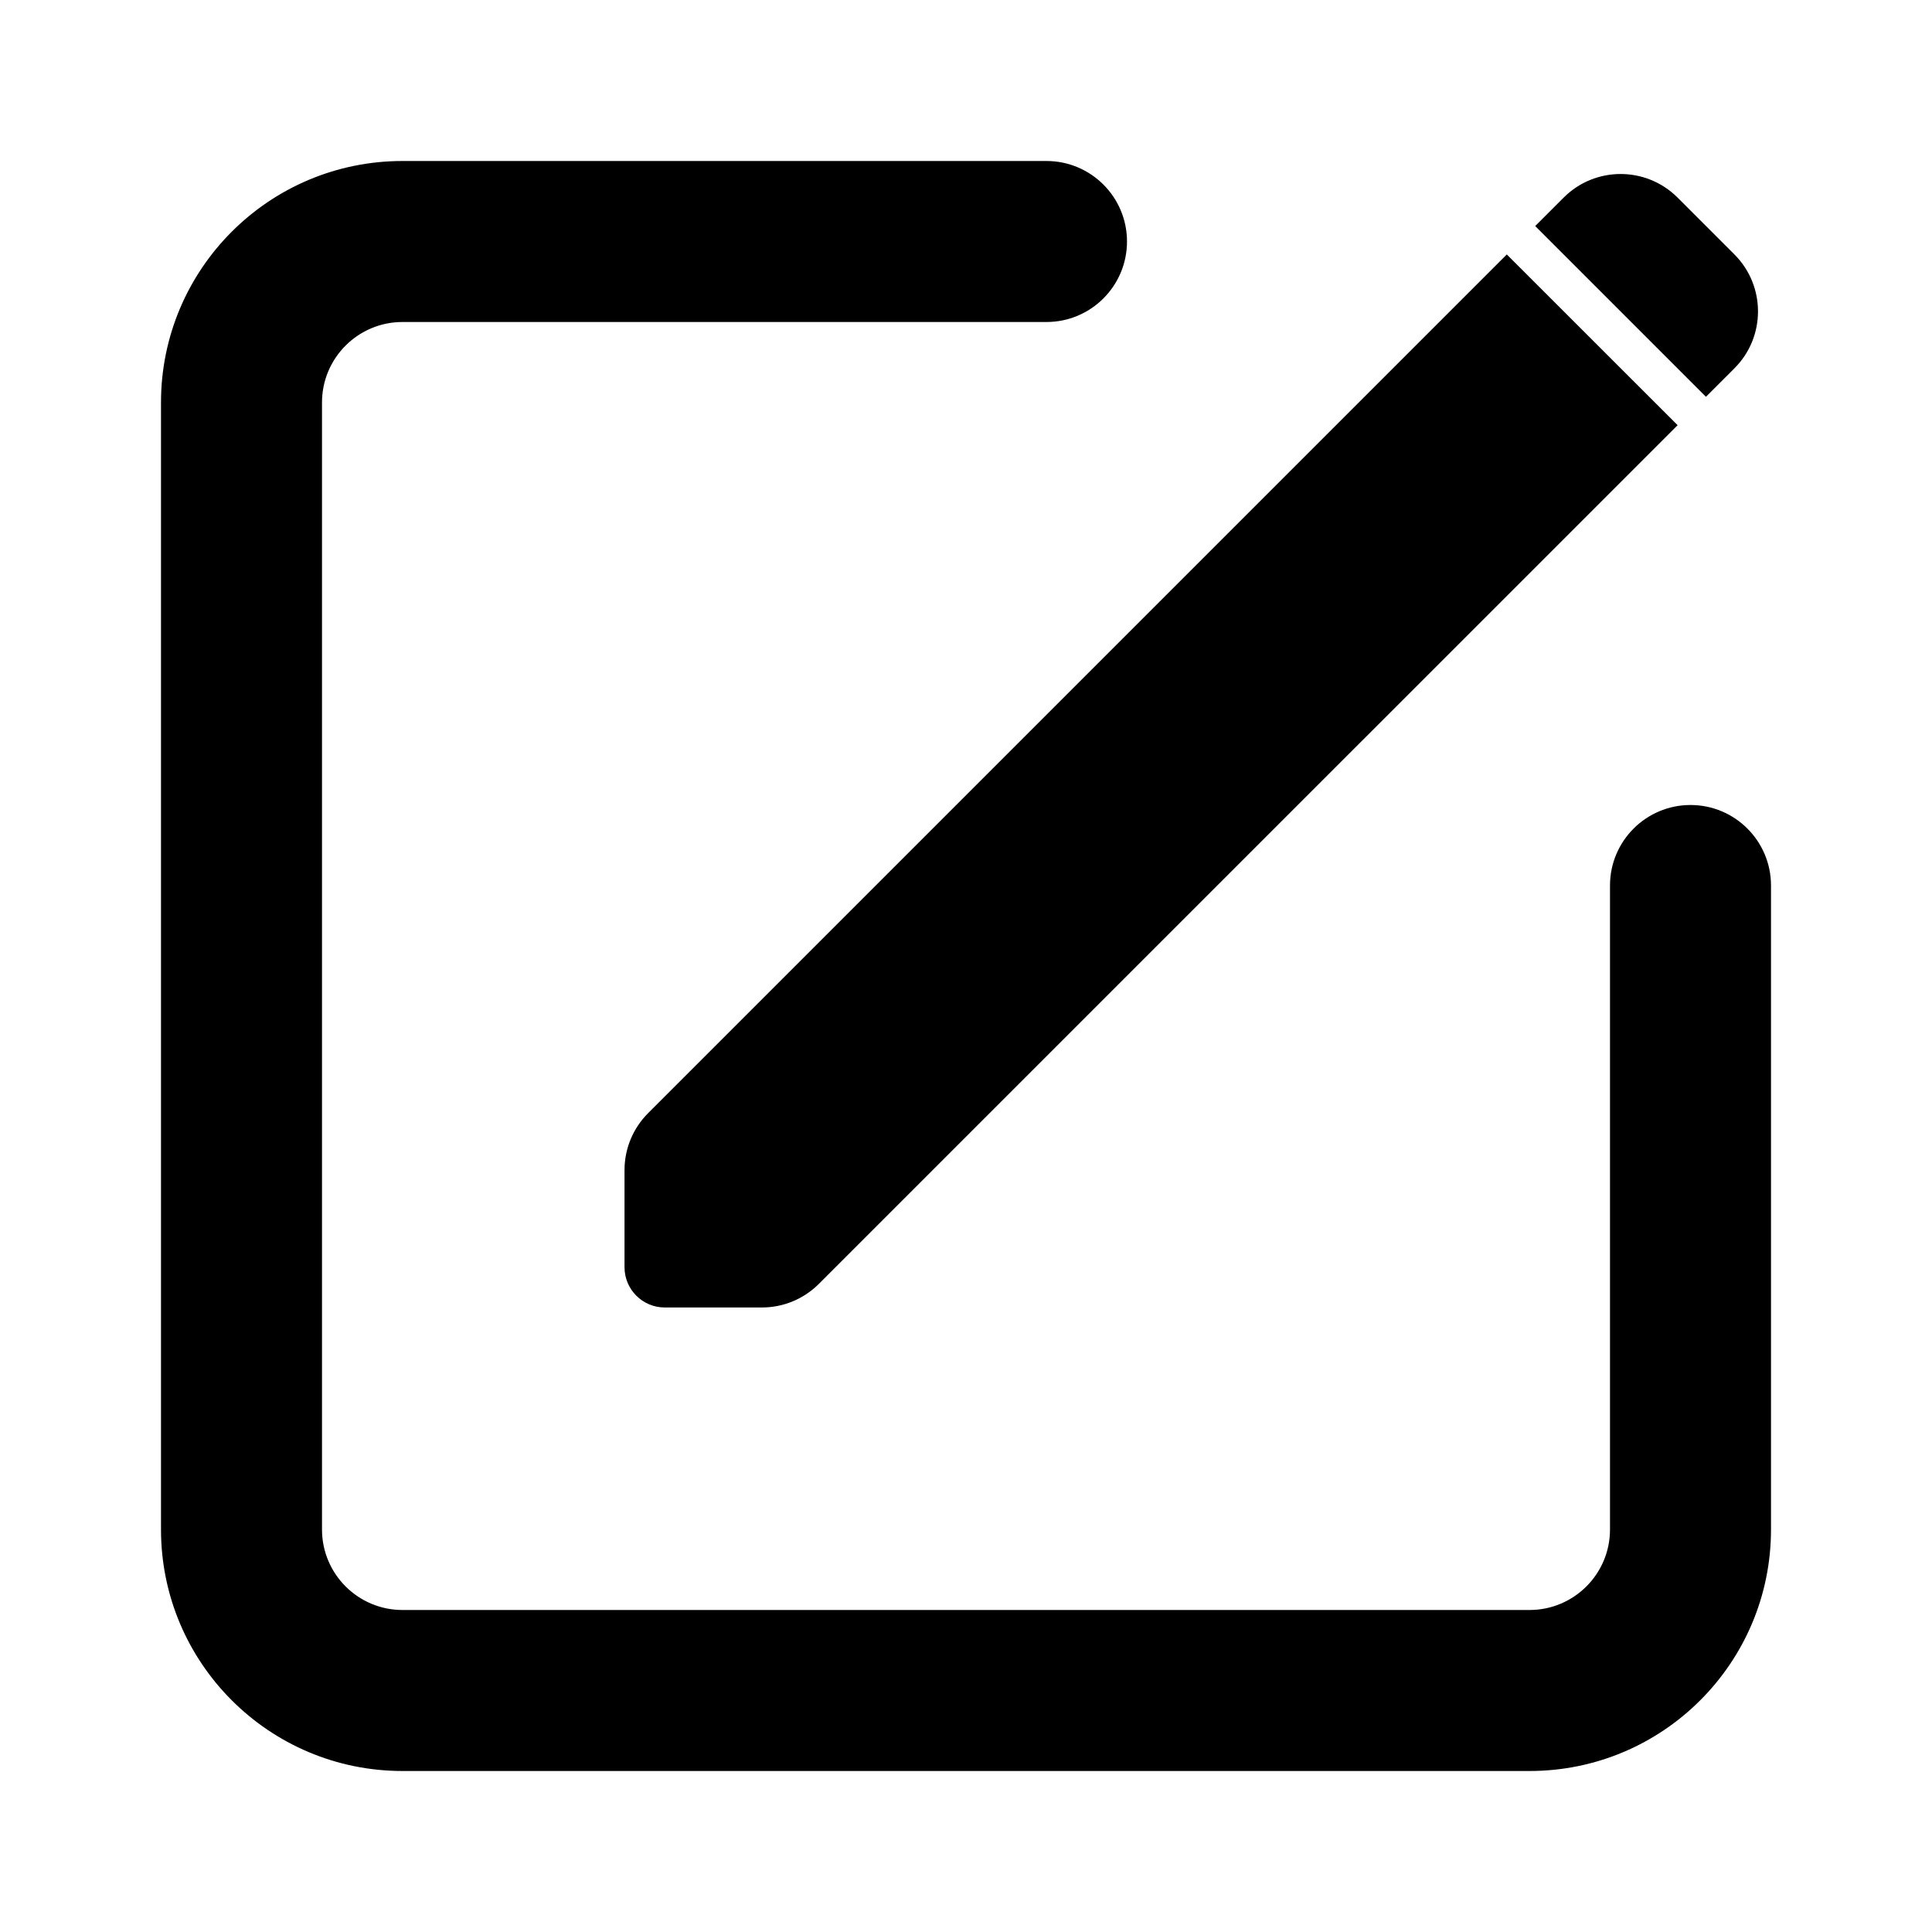
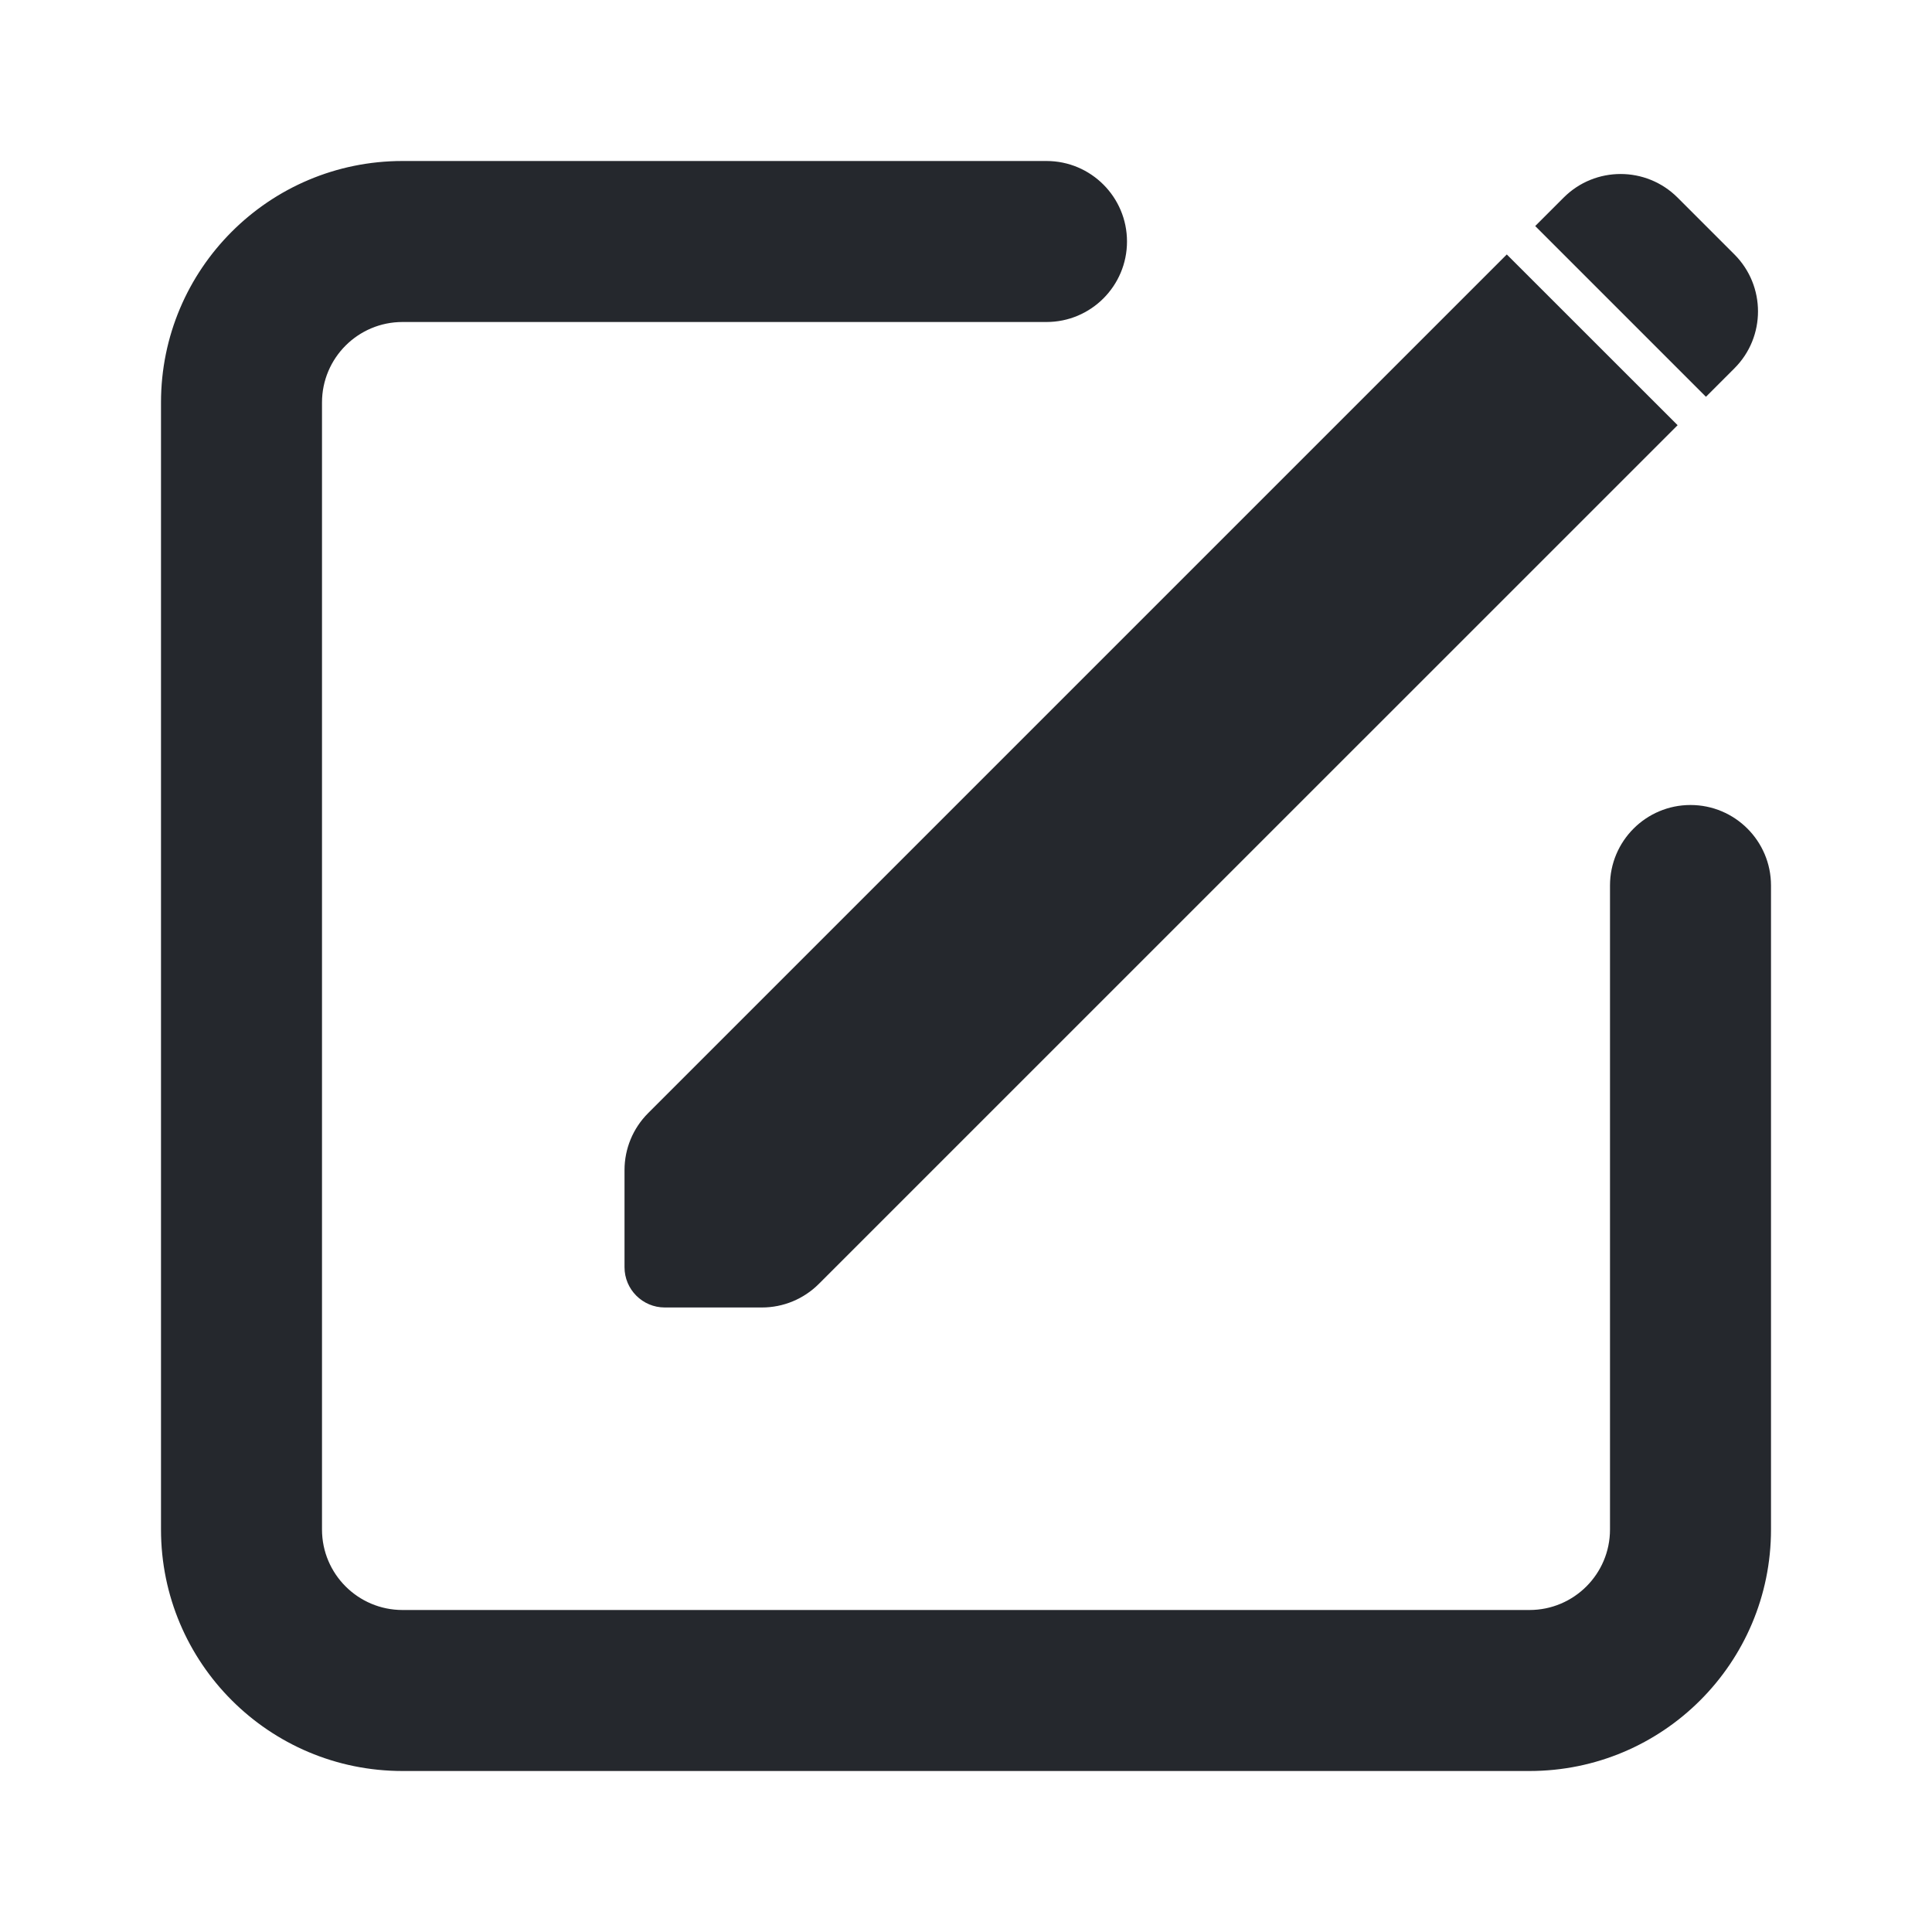
<svg xmlns="http://www.w3.org/2000/svg" width="24" height="24" viewBox="0 0 24 24" fill="none">
-   <path d="M13 2C13.552 2 14 2.448 14 3C14 3.552 13.552 4 13 4H5C4.448 4 4 4.448 4 5V19C4 19.552 4.448 20 5 20H19C19.552 20 20 19.552 20 19V11C20 10.448 20.448 10 21 10C21.552 10 22 10.448 22 11V19C22 20.657 20.657 22 19 22H5C3.343 22 2 20.657 2 19V5C2 3.343 3.343 2 5 2H13ZM20.84 5.282L10.172 15.949C9.984 16.137 9.73 16.242 9.465 16.242H8.258C7.982 16.242 7.758 16.018 7.758 15.742V14.535C7.758 14.27 7.863 14.016 8.051 13.828L18.718 3.161L20.84 5.282ZM19.425 2.454C19.815 2.064 20.448 2.064 20.839 2.454L21.546 3.161C21.936 3.552 21.936 4.185 21.546 4.575L21.192 4.929L19.071 2.808L19.425 2.454Z" fill="currentColor" />
+   <path d="M13 2C13.552 2 14 2.448 14 3C14 3.552 13.552 4 13 4H5C4.448 4 4 4.448 4 5V19C4 19.552 4.448 20 5 20H19C19.552 20 20 19.552 20 19V11C20 10.448 20.448 10 21 10C21.552 10 22 10.448 22 11V19C22 20.657 20.657 22 19 22H5C3.343 22 2 20.657 2 19V5C2 3.343 3.343 2 5 2H13ZM20.84 5.282L10.172 15.949C9.984 16.137 9.73 16.242 9.465 16.242H8.258C7.982 16.242 7.758 16.018 7.758 15.742V14.535C7.758 14.27 7.863 14.016 8.051 13.828L18.718 3.161L20.84 5.282ZM19.425 2.454C19.815 2.064 20.448 2.064 20.839 2.454L21.546 3.161C21.936 3.552 21.936 4.185 21.546 4.575L21.192 4.929L19.071 2.808L19.425 2.454Z" fill="#25282D" />
</svg>
